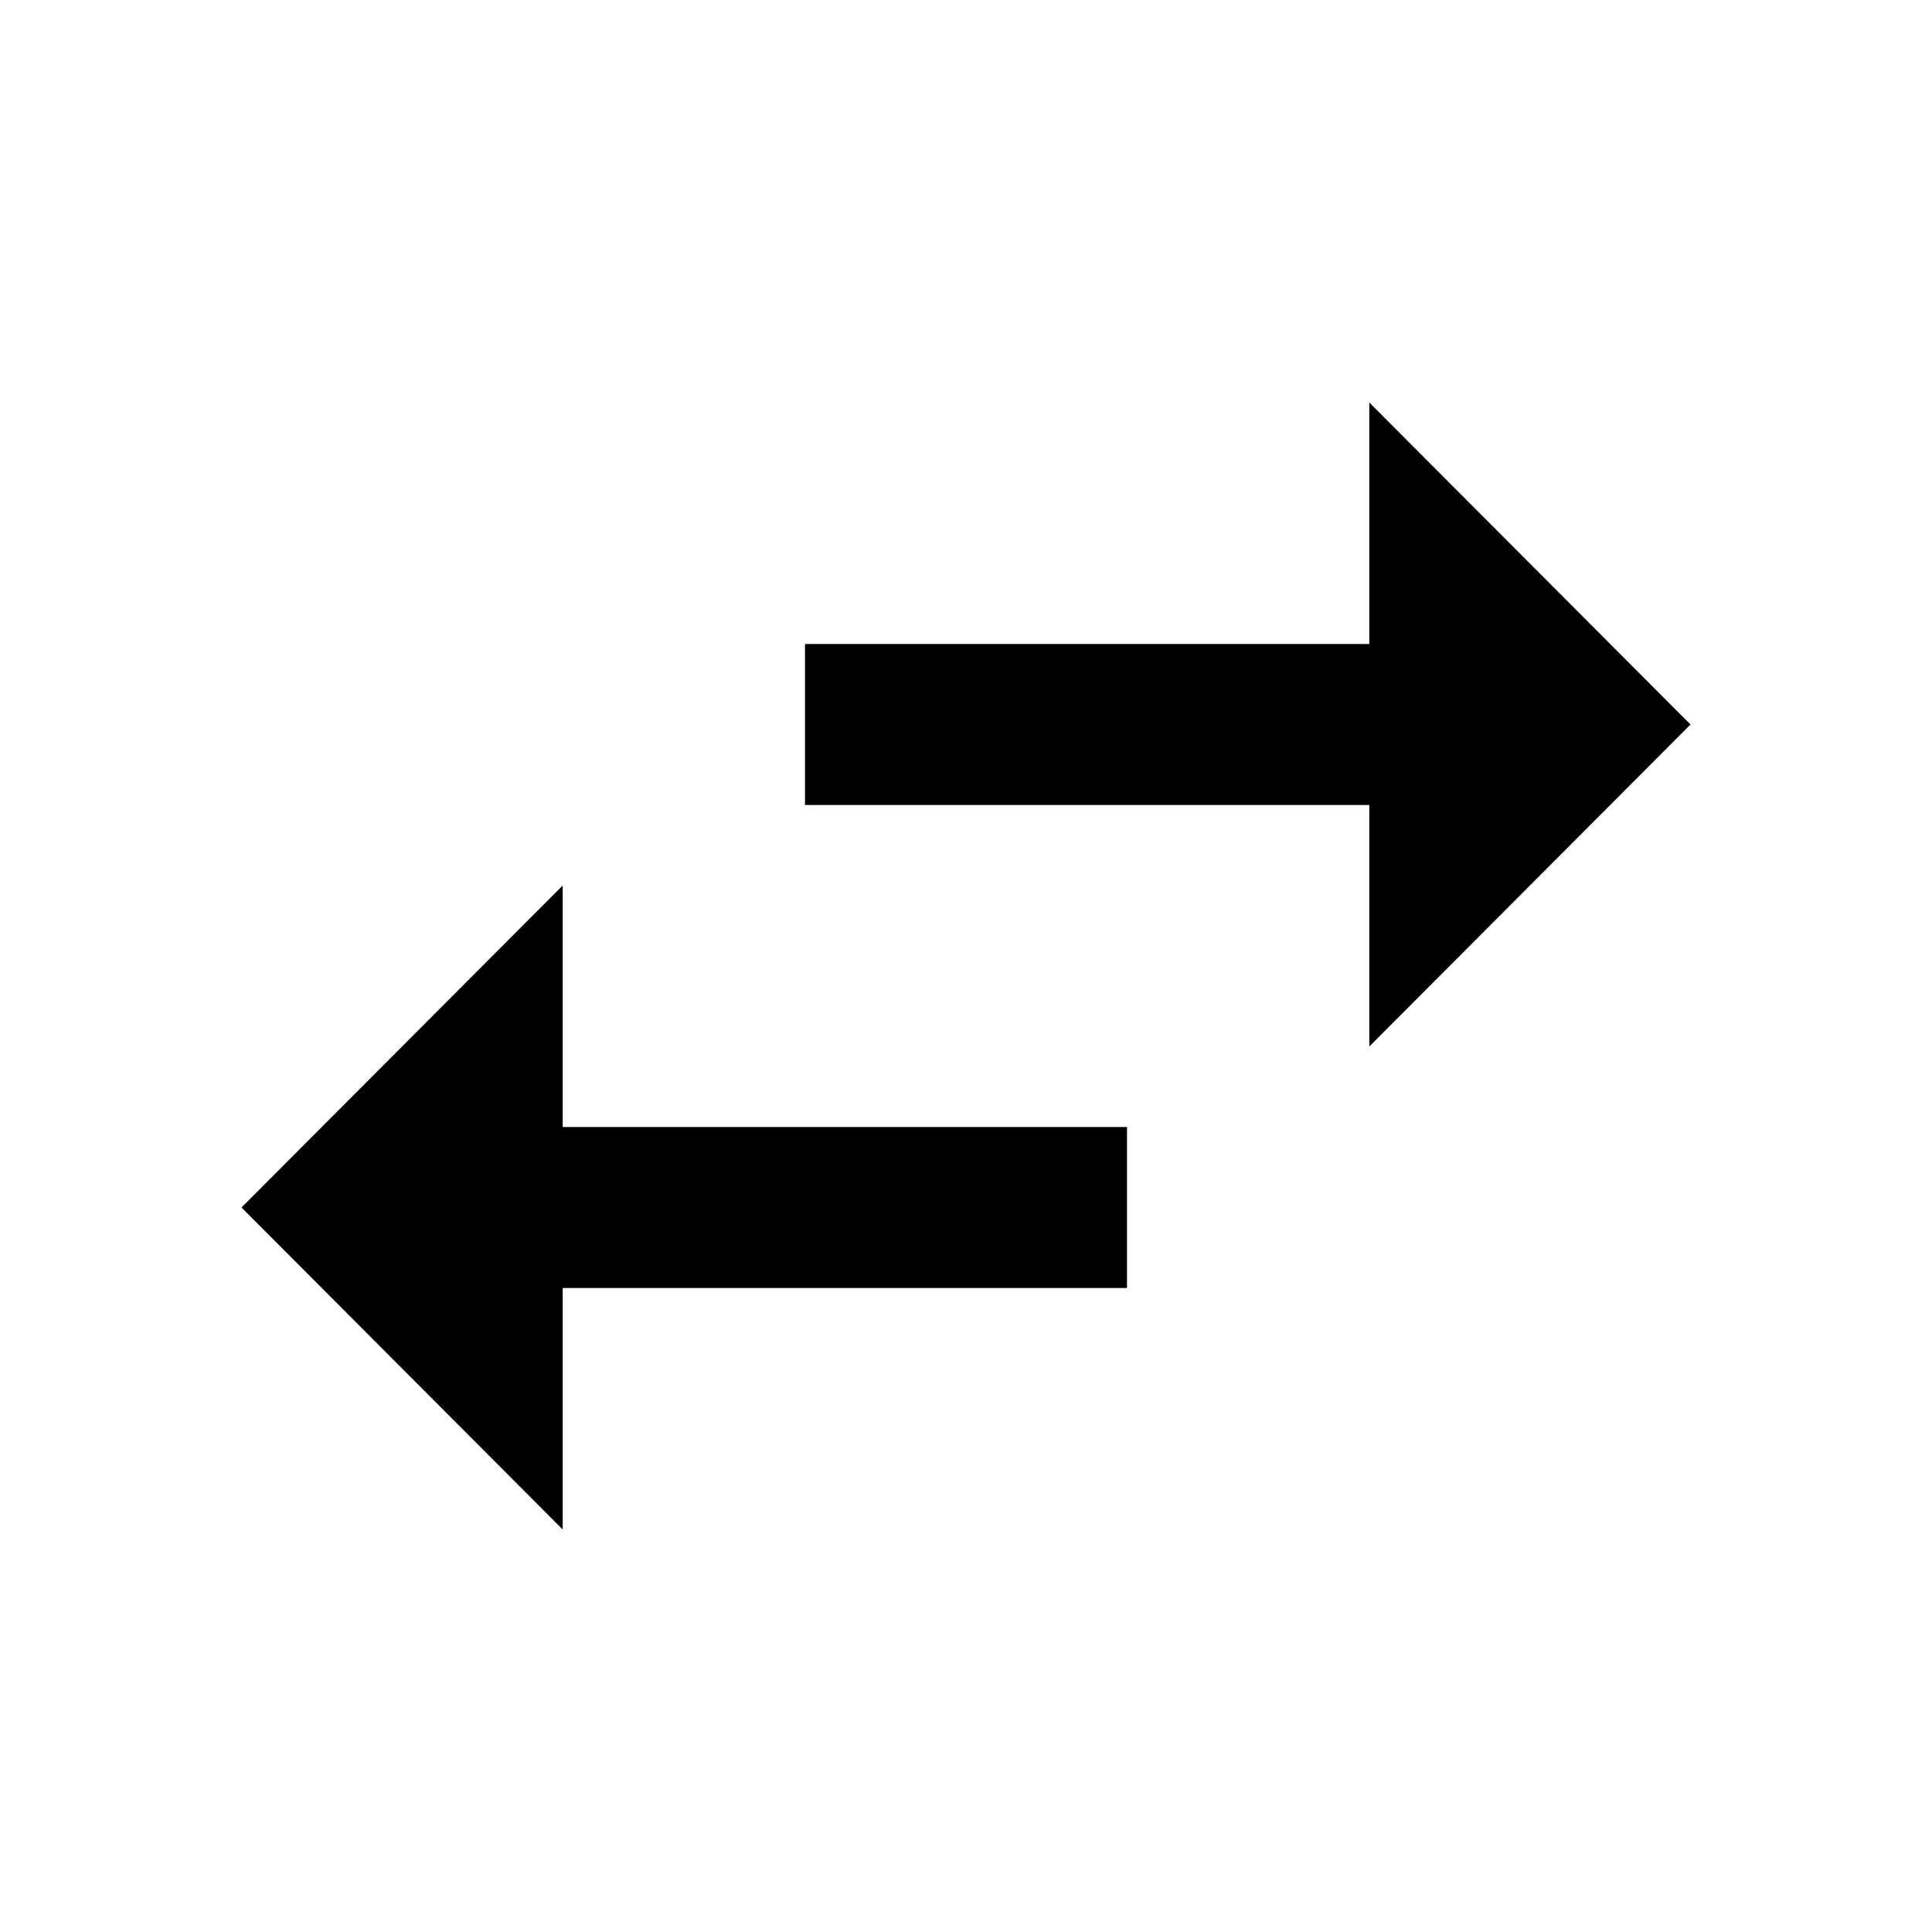
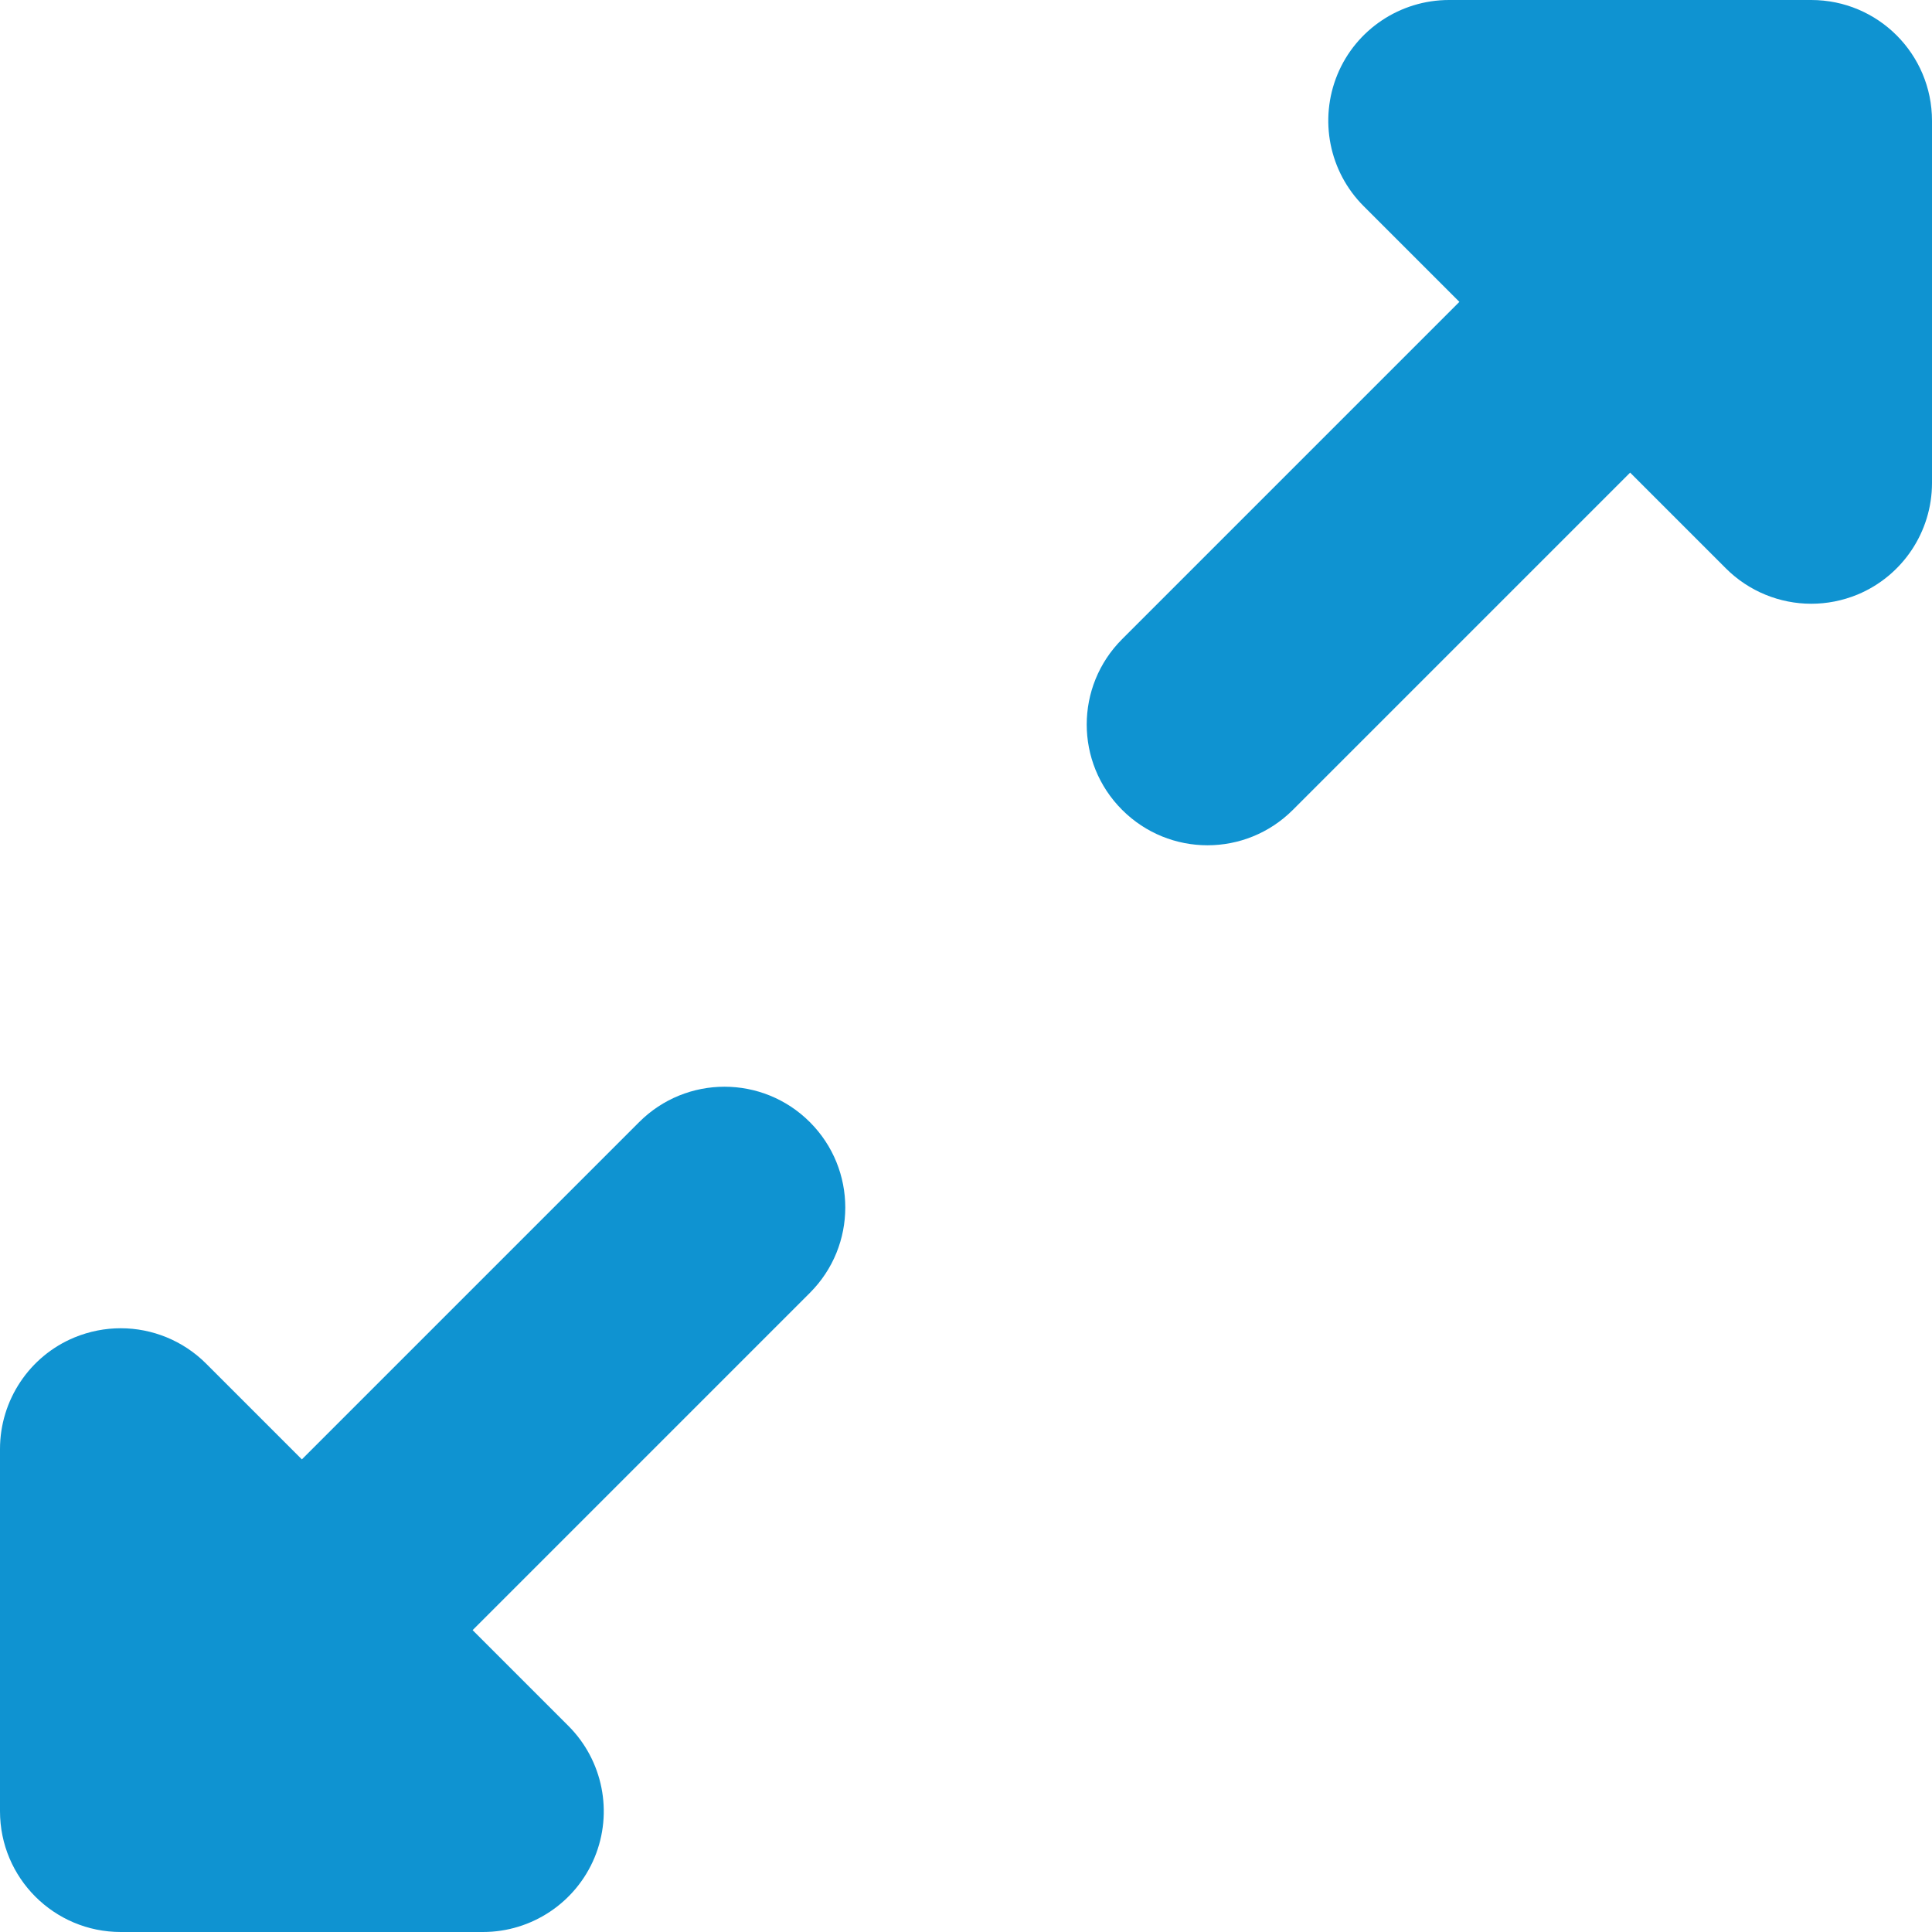
- <svg xmlns="http://www.w3.org/2000/svg" width="24" height="24" viewBox="0 0 24 24">
-   <path d="M6.99 11L3 15l3.99 4v-3H14v-2H6.99v-3zM21 9l-3.99-4v3H10v2h7.01v3L21 9z" />
-   <path d="M0 0h24v24H0z" fill="none" />
+ <svg xmlns="http://www.w3.org/2000/svg" version="1.1" id="Layer_1" x="0px" y="0px" width="48px" height="48px" viewBox="0 0 48 48" enable-background="new 0 0 16 16" xml:space="preserve" fill="#0f93d1">
+   <path d="M 45.00,0.00 C 46.659,0.00 48.00,1.344 48.00,3.00 L 48.00,12.00 C 48.00,13.212 47.268,14.307 46.149,14.772 C 45.777,14.925 45.387,15.00 45.00,15.00 C 44.22,15.00 43.452,14.694 42.879,14.121 L 40.50,11.742 L 32.121,20.121 C 30.948,21.294 29.052,21.294 27.879,20.121 C 26.706,18.948 26.706,17.052 27.879,15.879 L 36.258,7.50 L 33.879,5.121 C 33.021,4.263 32.766,2.973 33.228,1.851 C 33.69,0.732 34.788,0.00 36.00,0.00 L 45.00,0.00 Z M 15.879,27.879 C 17.052,26.706 18.948,26.706 20.121,27.879 C 21.294,29.052 21.294,30.948 20.121,32.121 L 11.742,40.50 L 14.121,42.879 C 14.979,43.737 15.237,45.027 14.772,46.149 C 14.307,47.268 13.212,48.00 12.00,48.00 L 3.00,48.00 C 1.344,48.00 0.00,46.659 0.00,45.00 L 0.00,36.00 C 0.00,34.788 0.732,33.69 1.851,33.228 C 2.223,33.075 2.613,33.00 3.00,33.00 C 3.78,33.00 4.548,33.306 5.121,33.879 L 7.50,36.258 L 15.879,27.879 Z" />
</svg>
